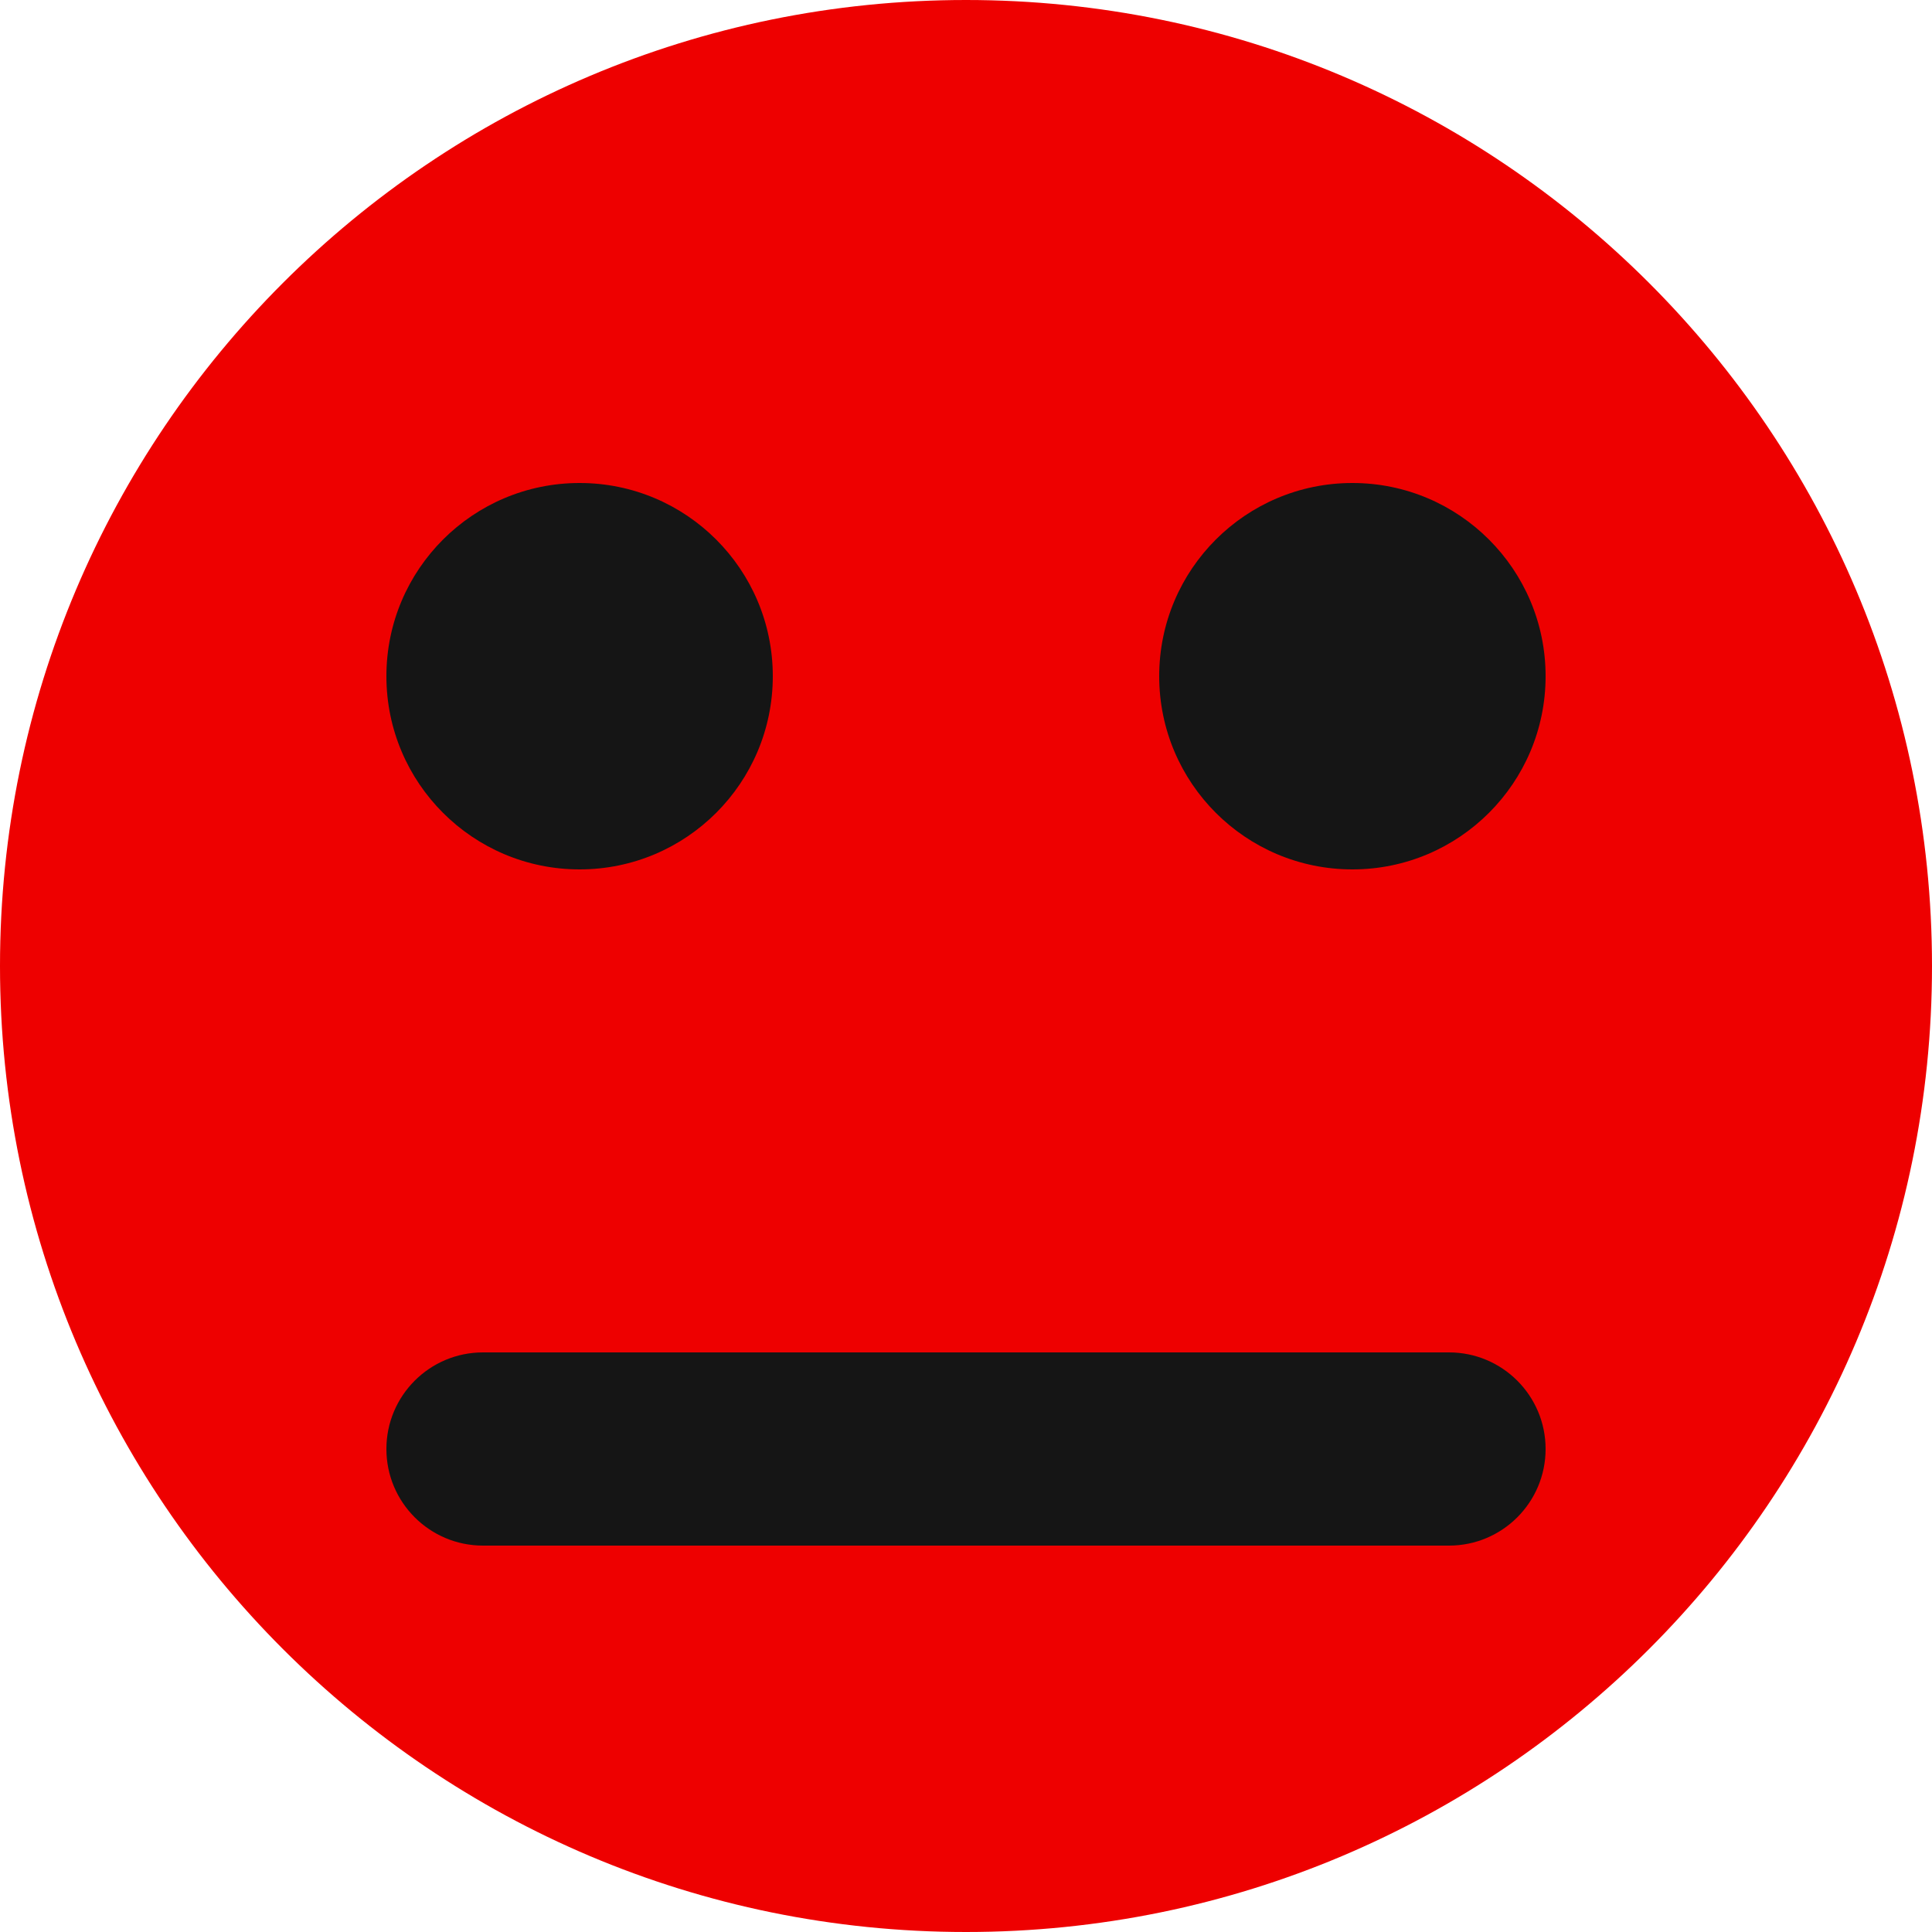
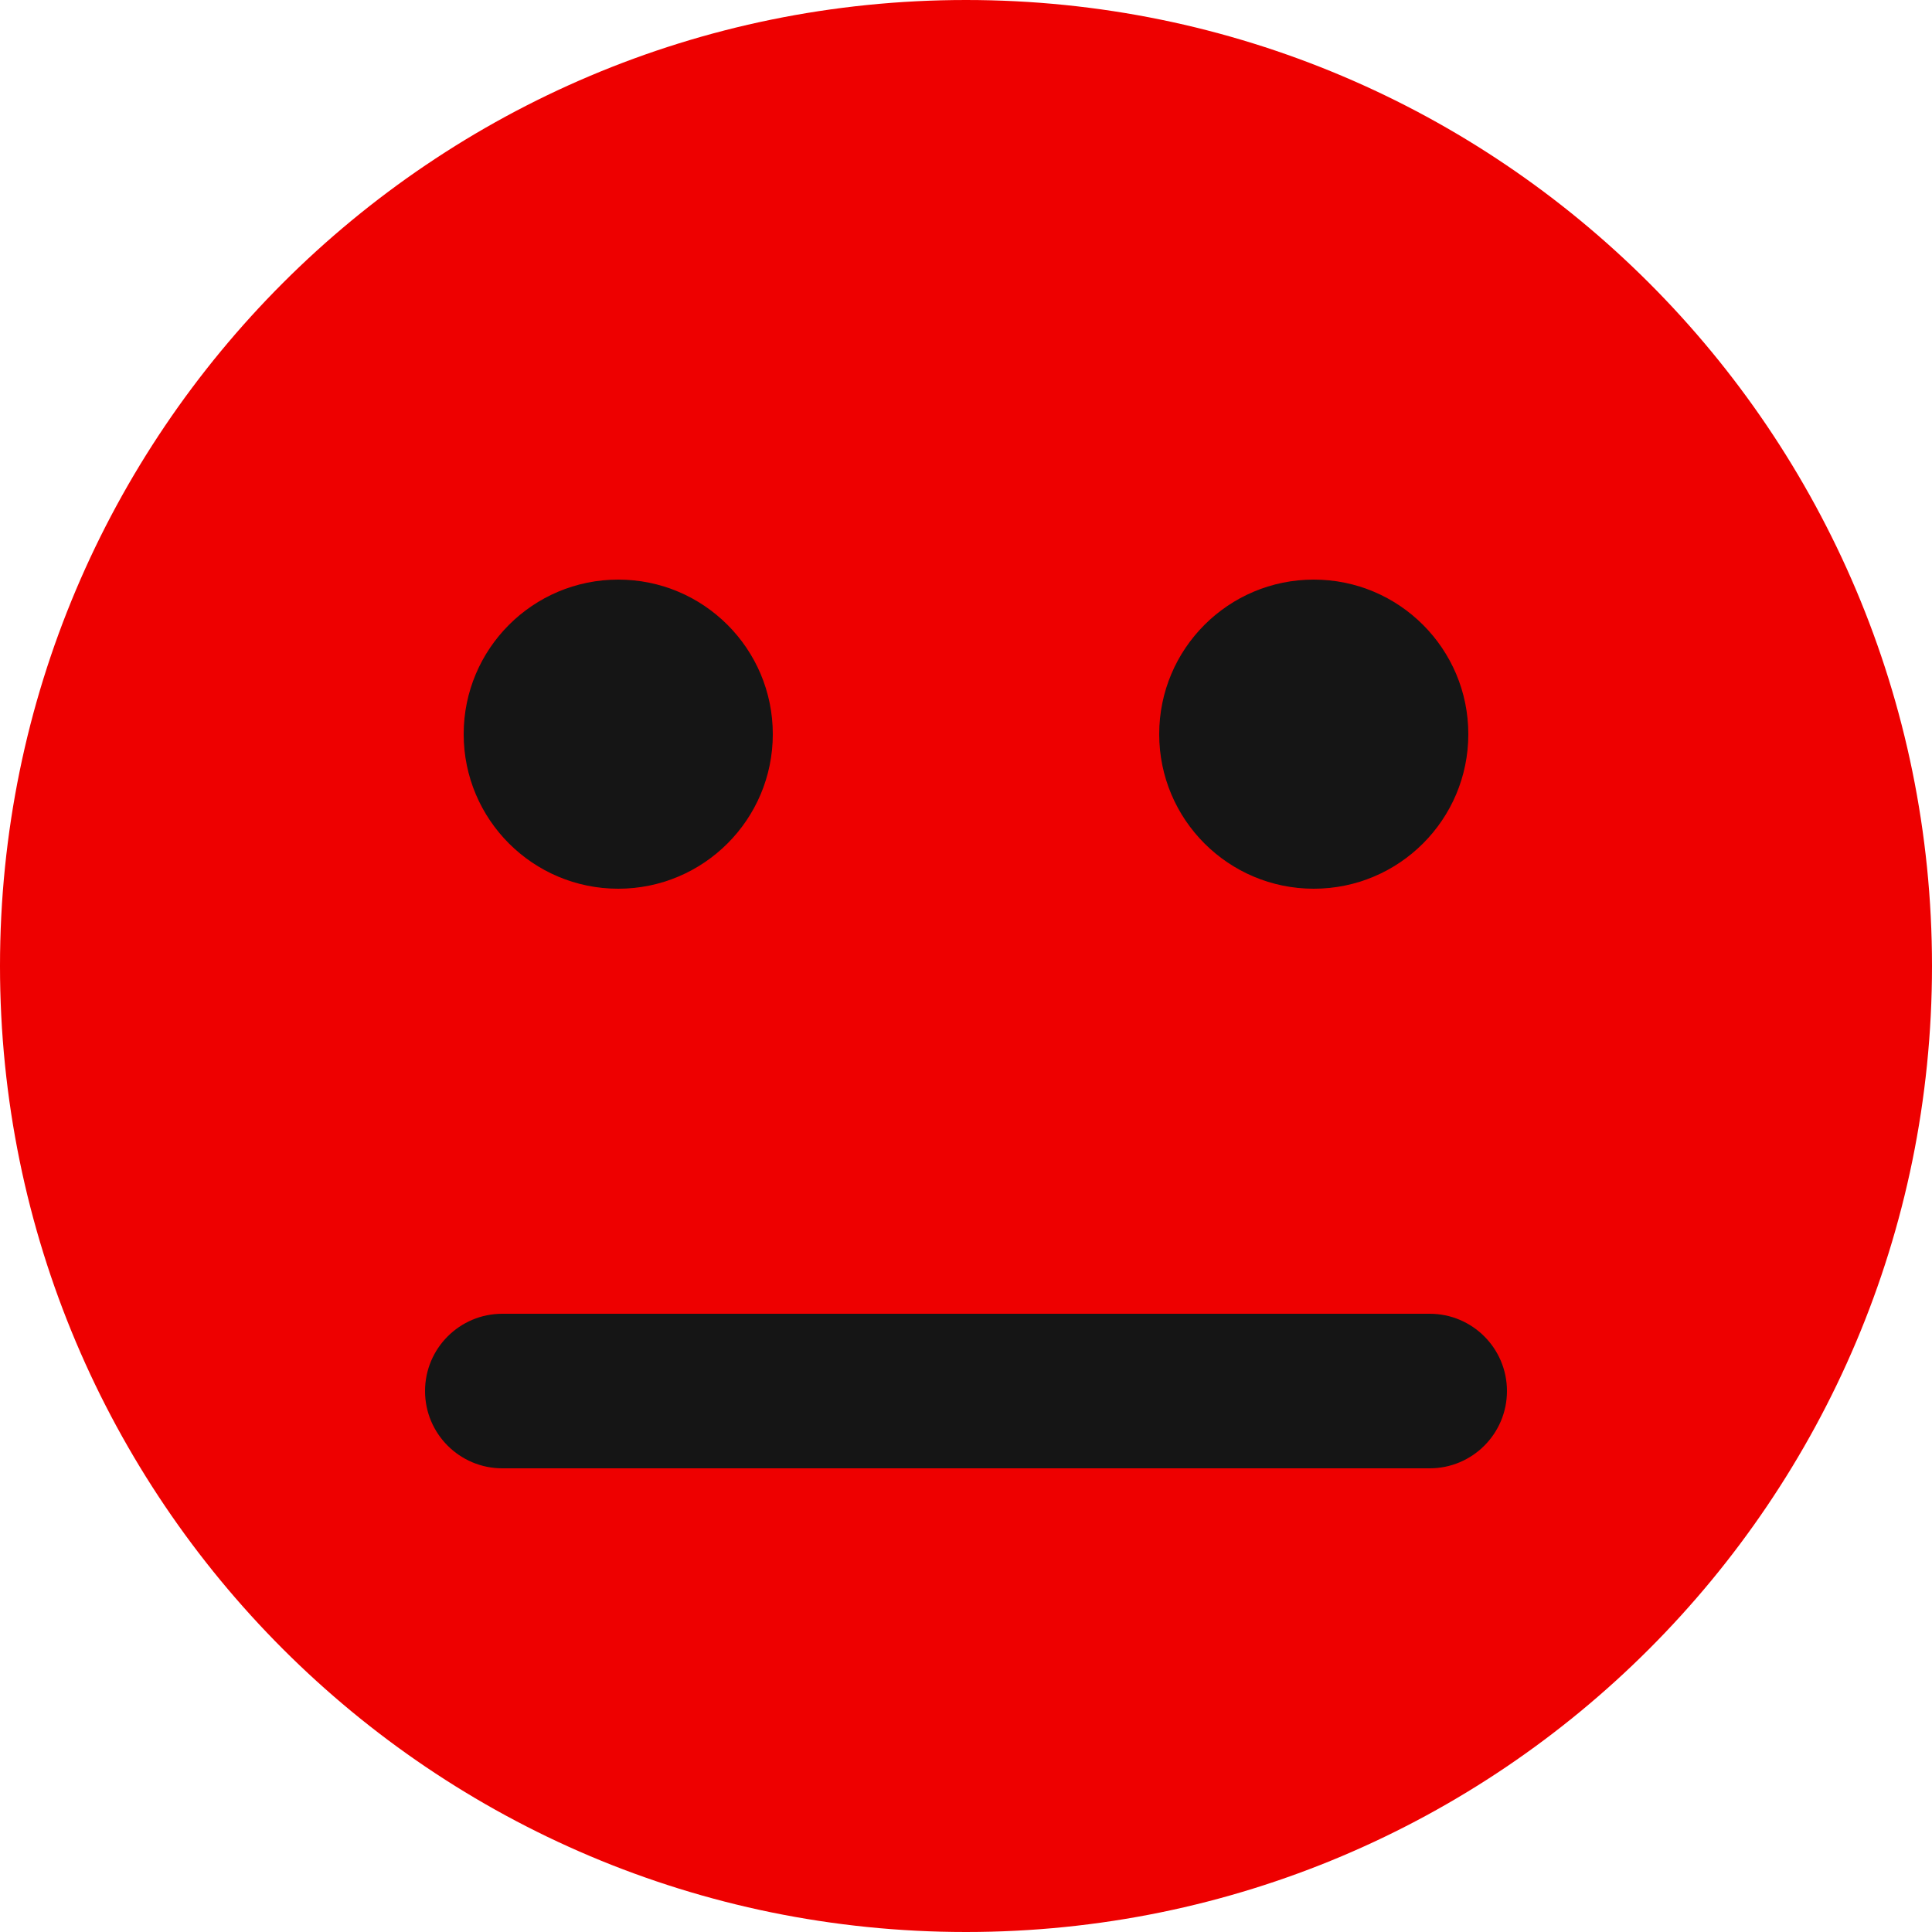
<svg xmlns="http://www.w3.org/2000/svg" viewBox="0 0 100 100">
  <g fill="#EE0000">
    <circle cx="50%" cy="50%" r="50%" />
  </g>
  <g fill="#151515">
-     <circle cx="30%" cy="35%" r="10%" />
-     <circle cx="70%" cy="35%" r="10%" />
-     <rect x="20%" y="70%" width="60%" height="10%" rx="5%" ry="5%" />
+     <circle cx="32%" cy="38%" r="8%" />
+     <circle cx="68%" cy="38%" r="8%" />
+     <rect x="22%" y="68%" width="56%" height="8%" rx="4%" ry="4%" />
  </g>
</svg>
